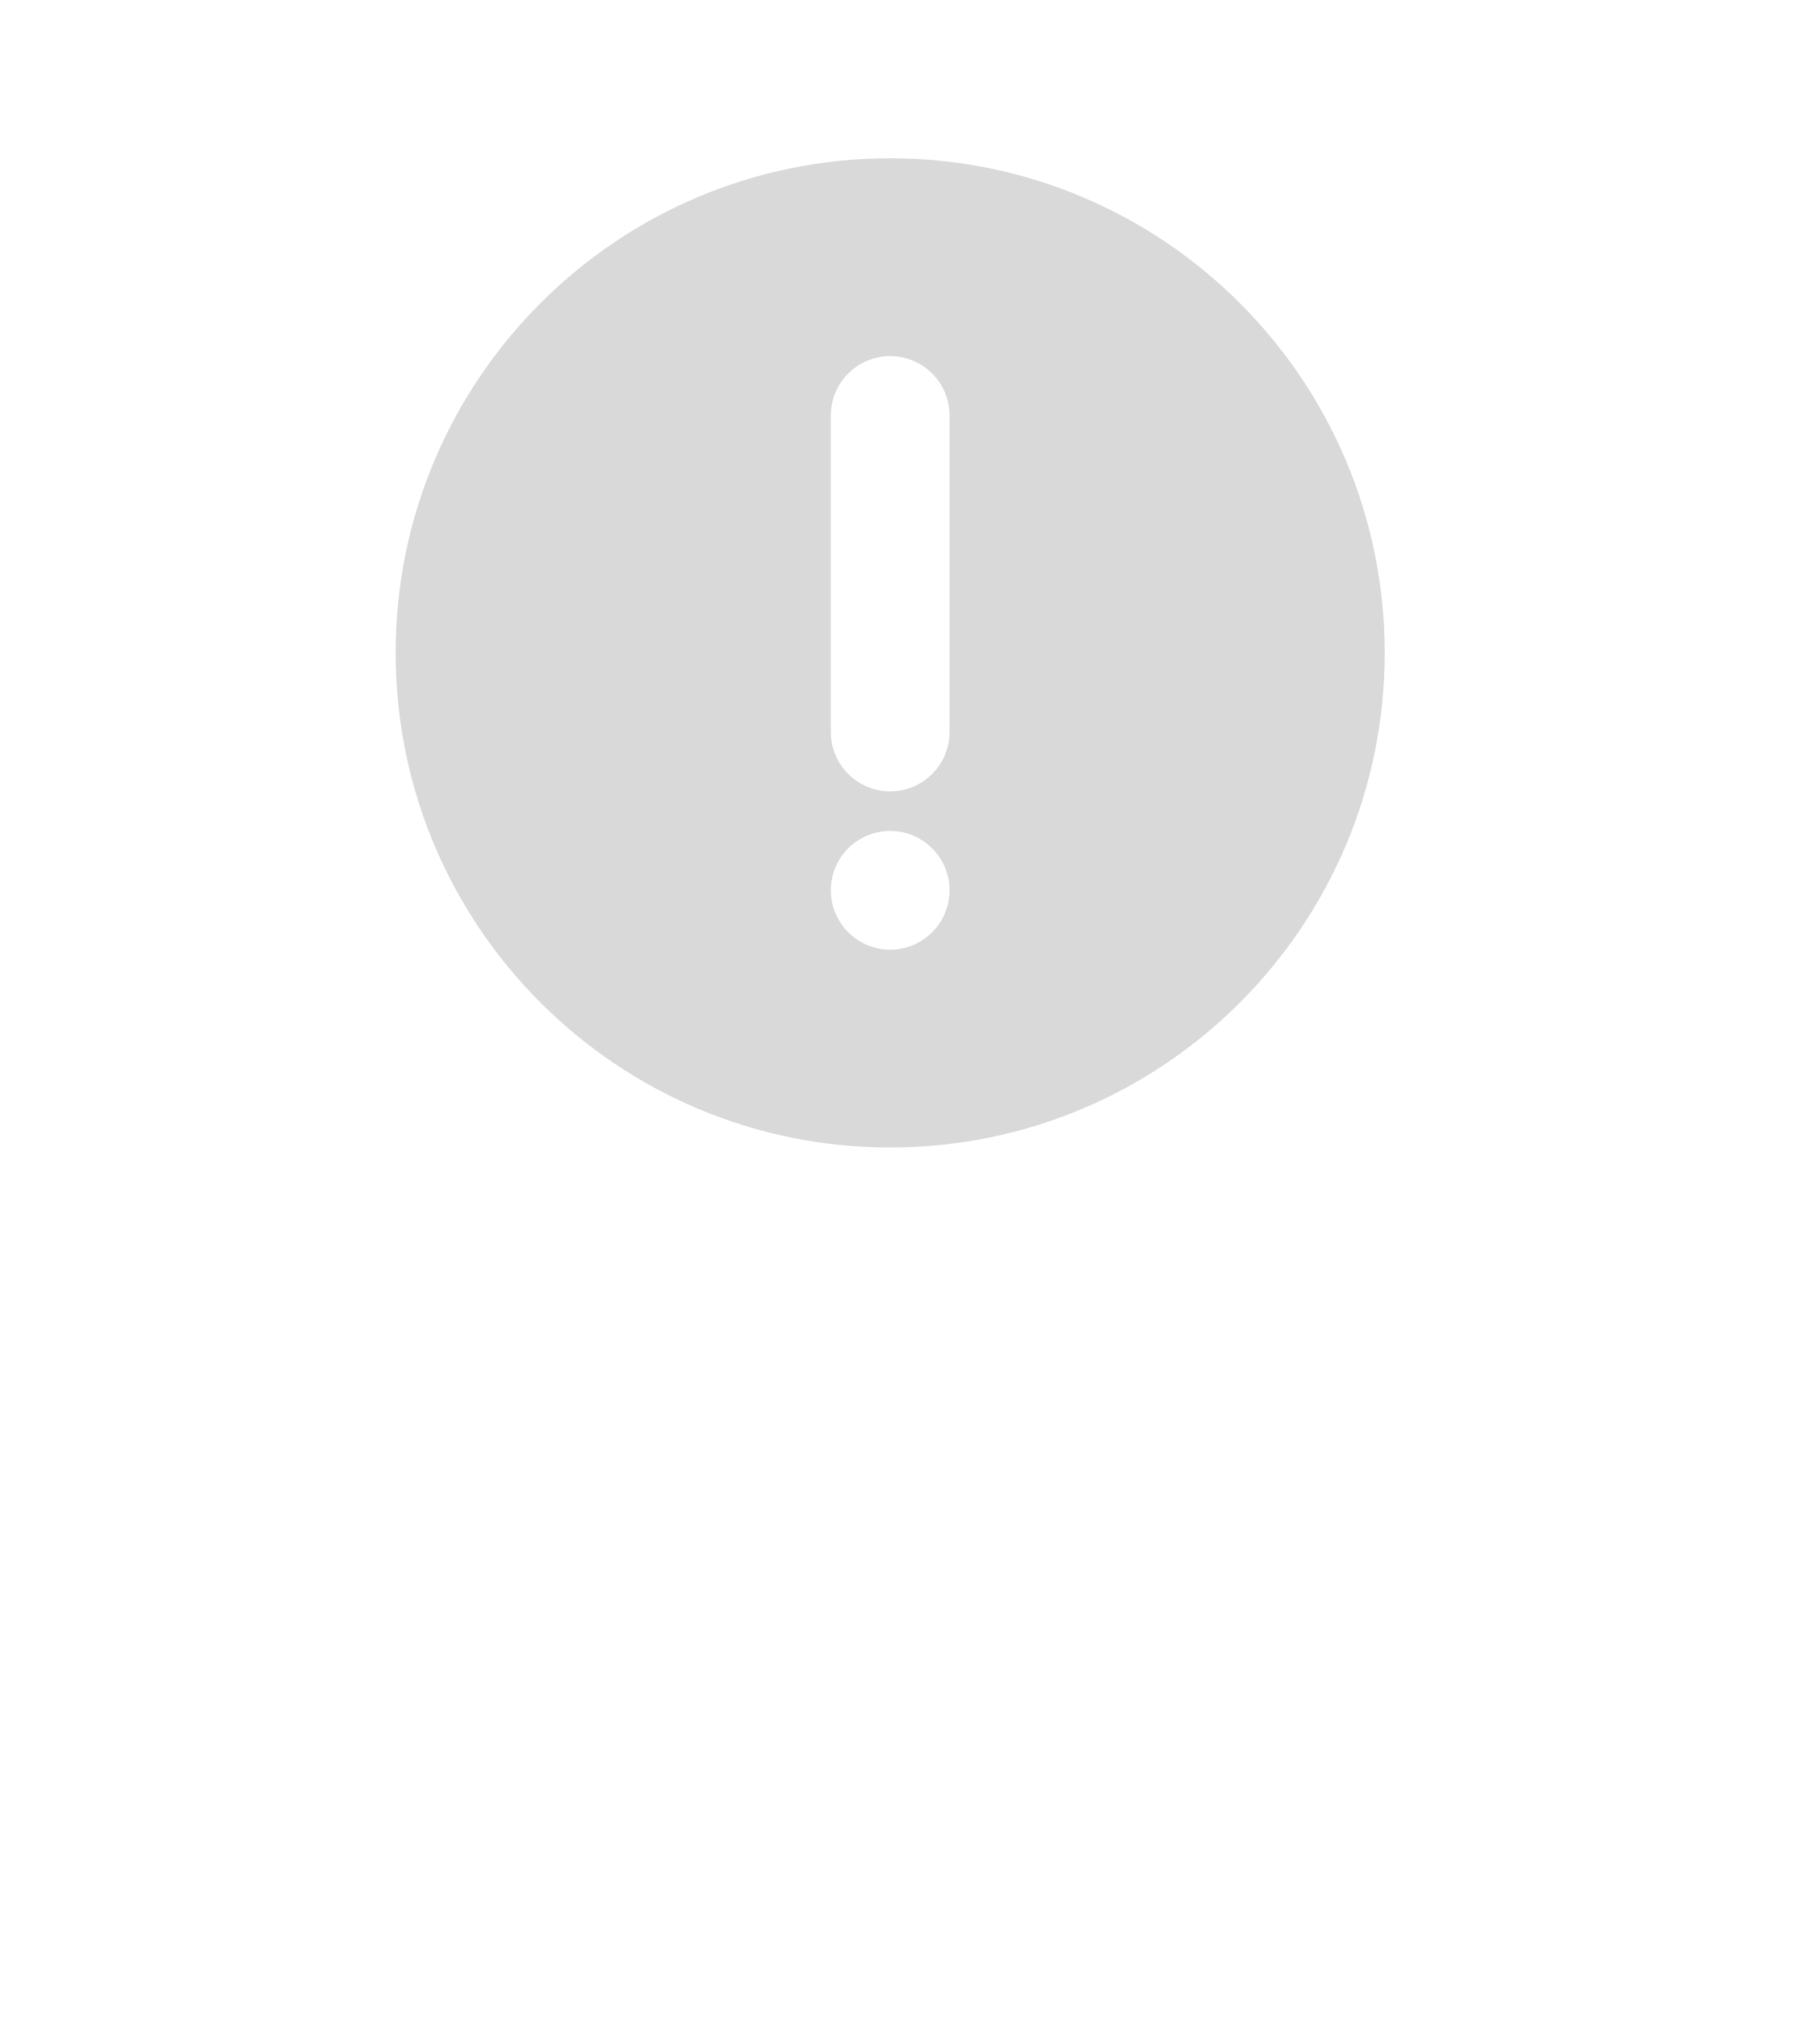
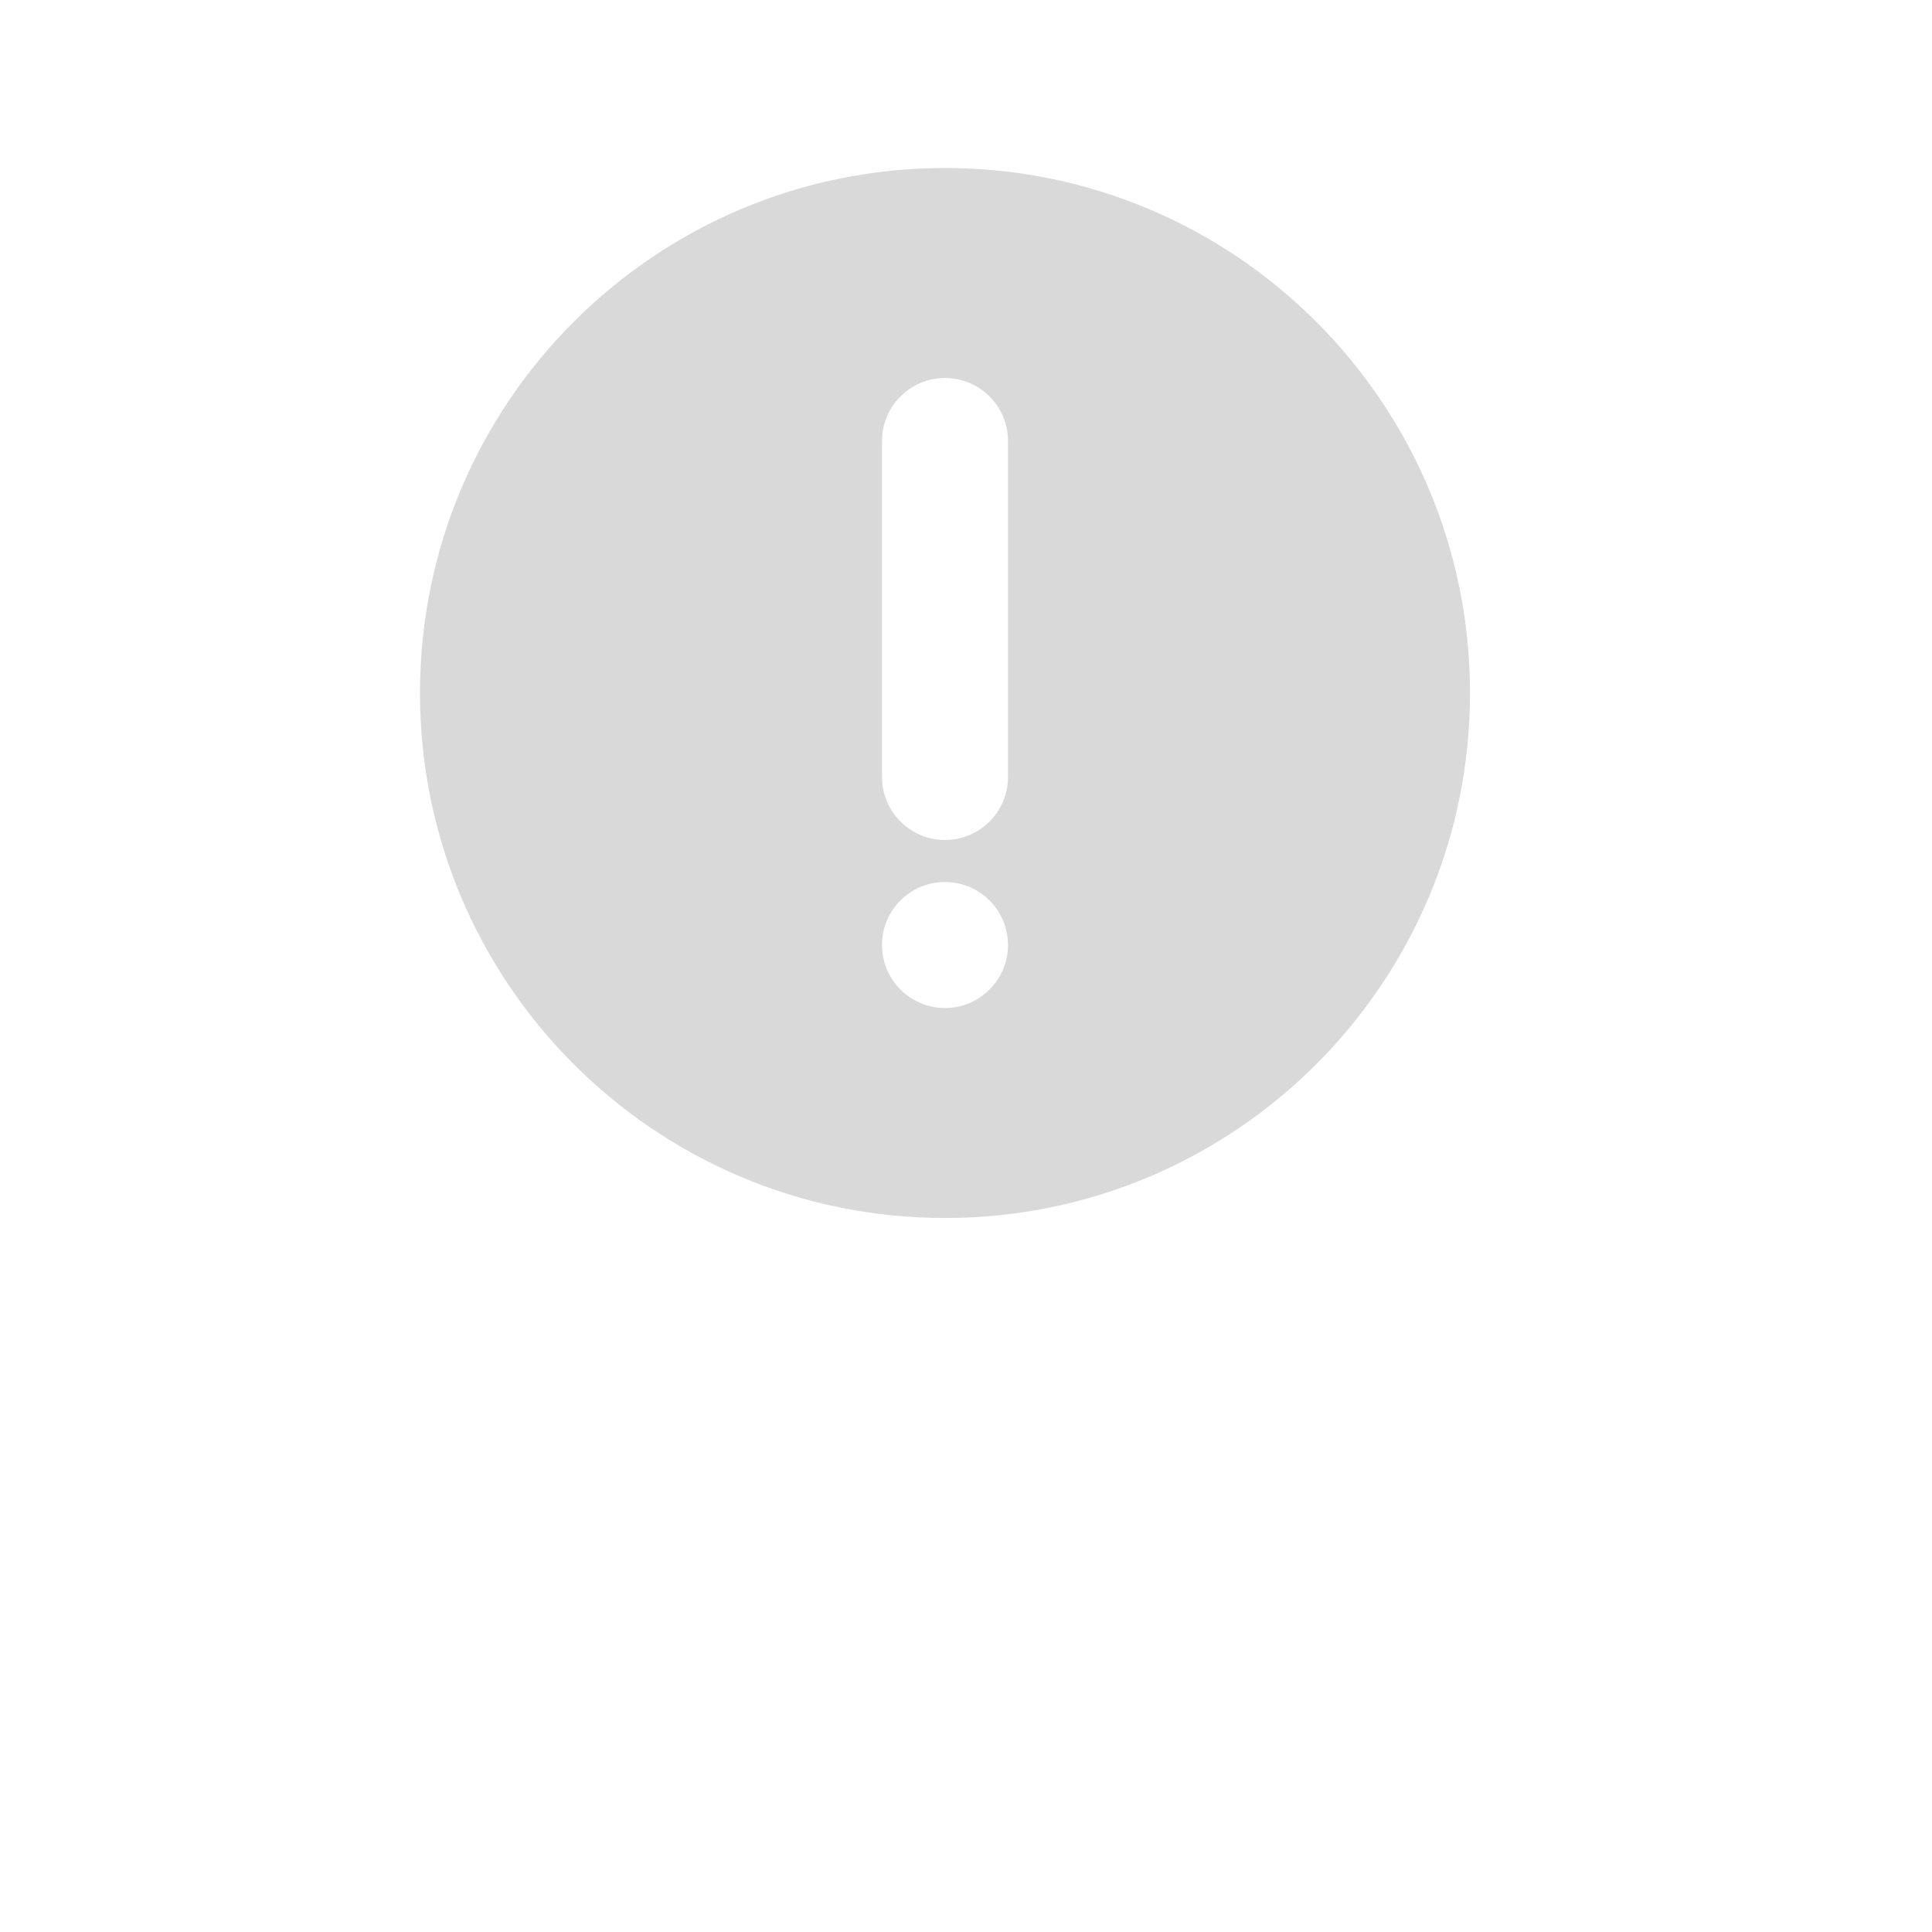
- <svg xmlns="http://www.w3.org/2000/svg" width="46" height="51" viewBox="0 0 46 51">
+ <svg xmlns="http://www.w3.org/2000/svg" width="46" height="46" viewBox="0 0 46 46">
  <g id="blocknotificationerror">
    <path id="path2" fill="#d9d9d9" stroke="none" d="M 22.5 29 C 29.404 29 35 23.404 35 16.5 C 35 9.596 29.404 4 22.5 4 C 15.596 4 10 9.596 10 16.5 C 10 23.404 15.596 29 22.5 29 Z M 22.5 24 C 21.672 24 21 23.328 21 22.5 C 21 21.672 21.672 21 22.5 21 C 23.328 21 24 21.672 24 22.5 C 24 23.328 23.328 24 22.5 24 Z M 24 18.5 C 24 19.328 23.328 20 22.5 20 C 21.672 20 21 19.328 21 18.5 L 21 10.5 C 21 9.672 21.672 9 22.5 9 C 23.328 9 24 9.672 24 10.5 Z" />
  </g>
</svg>
